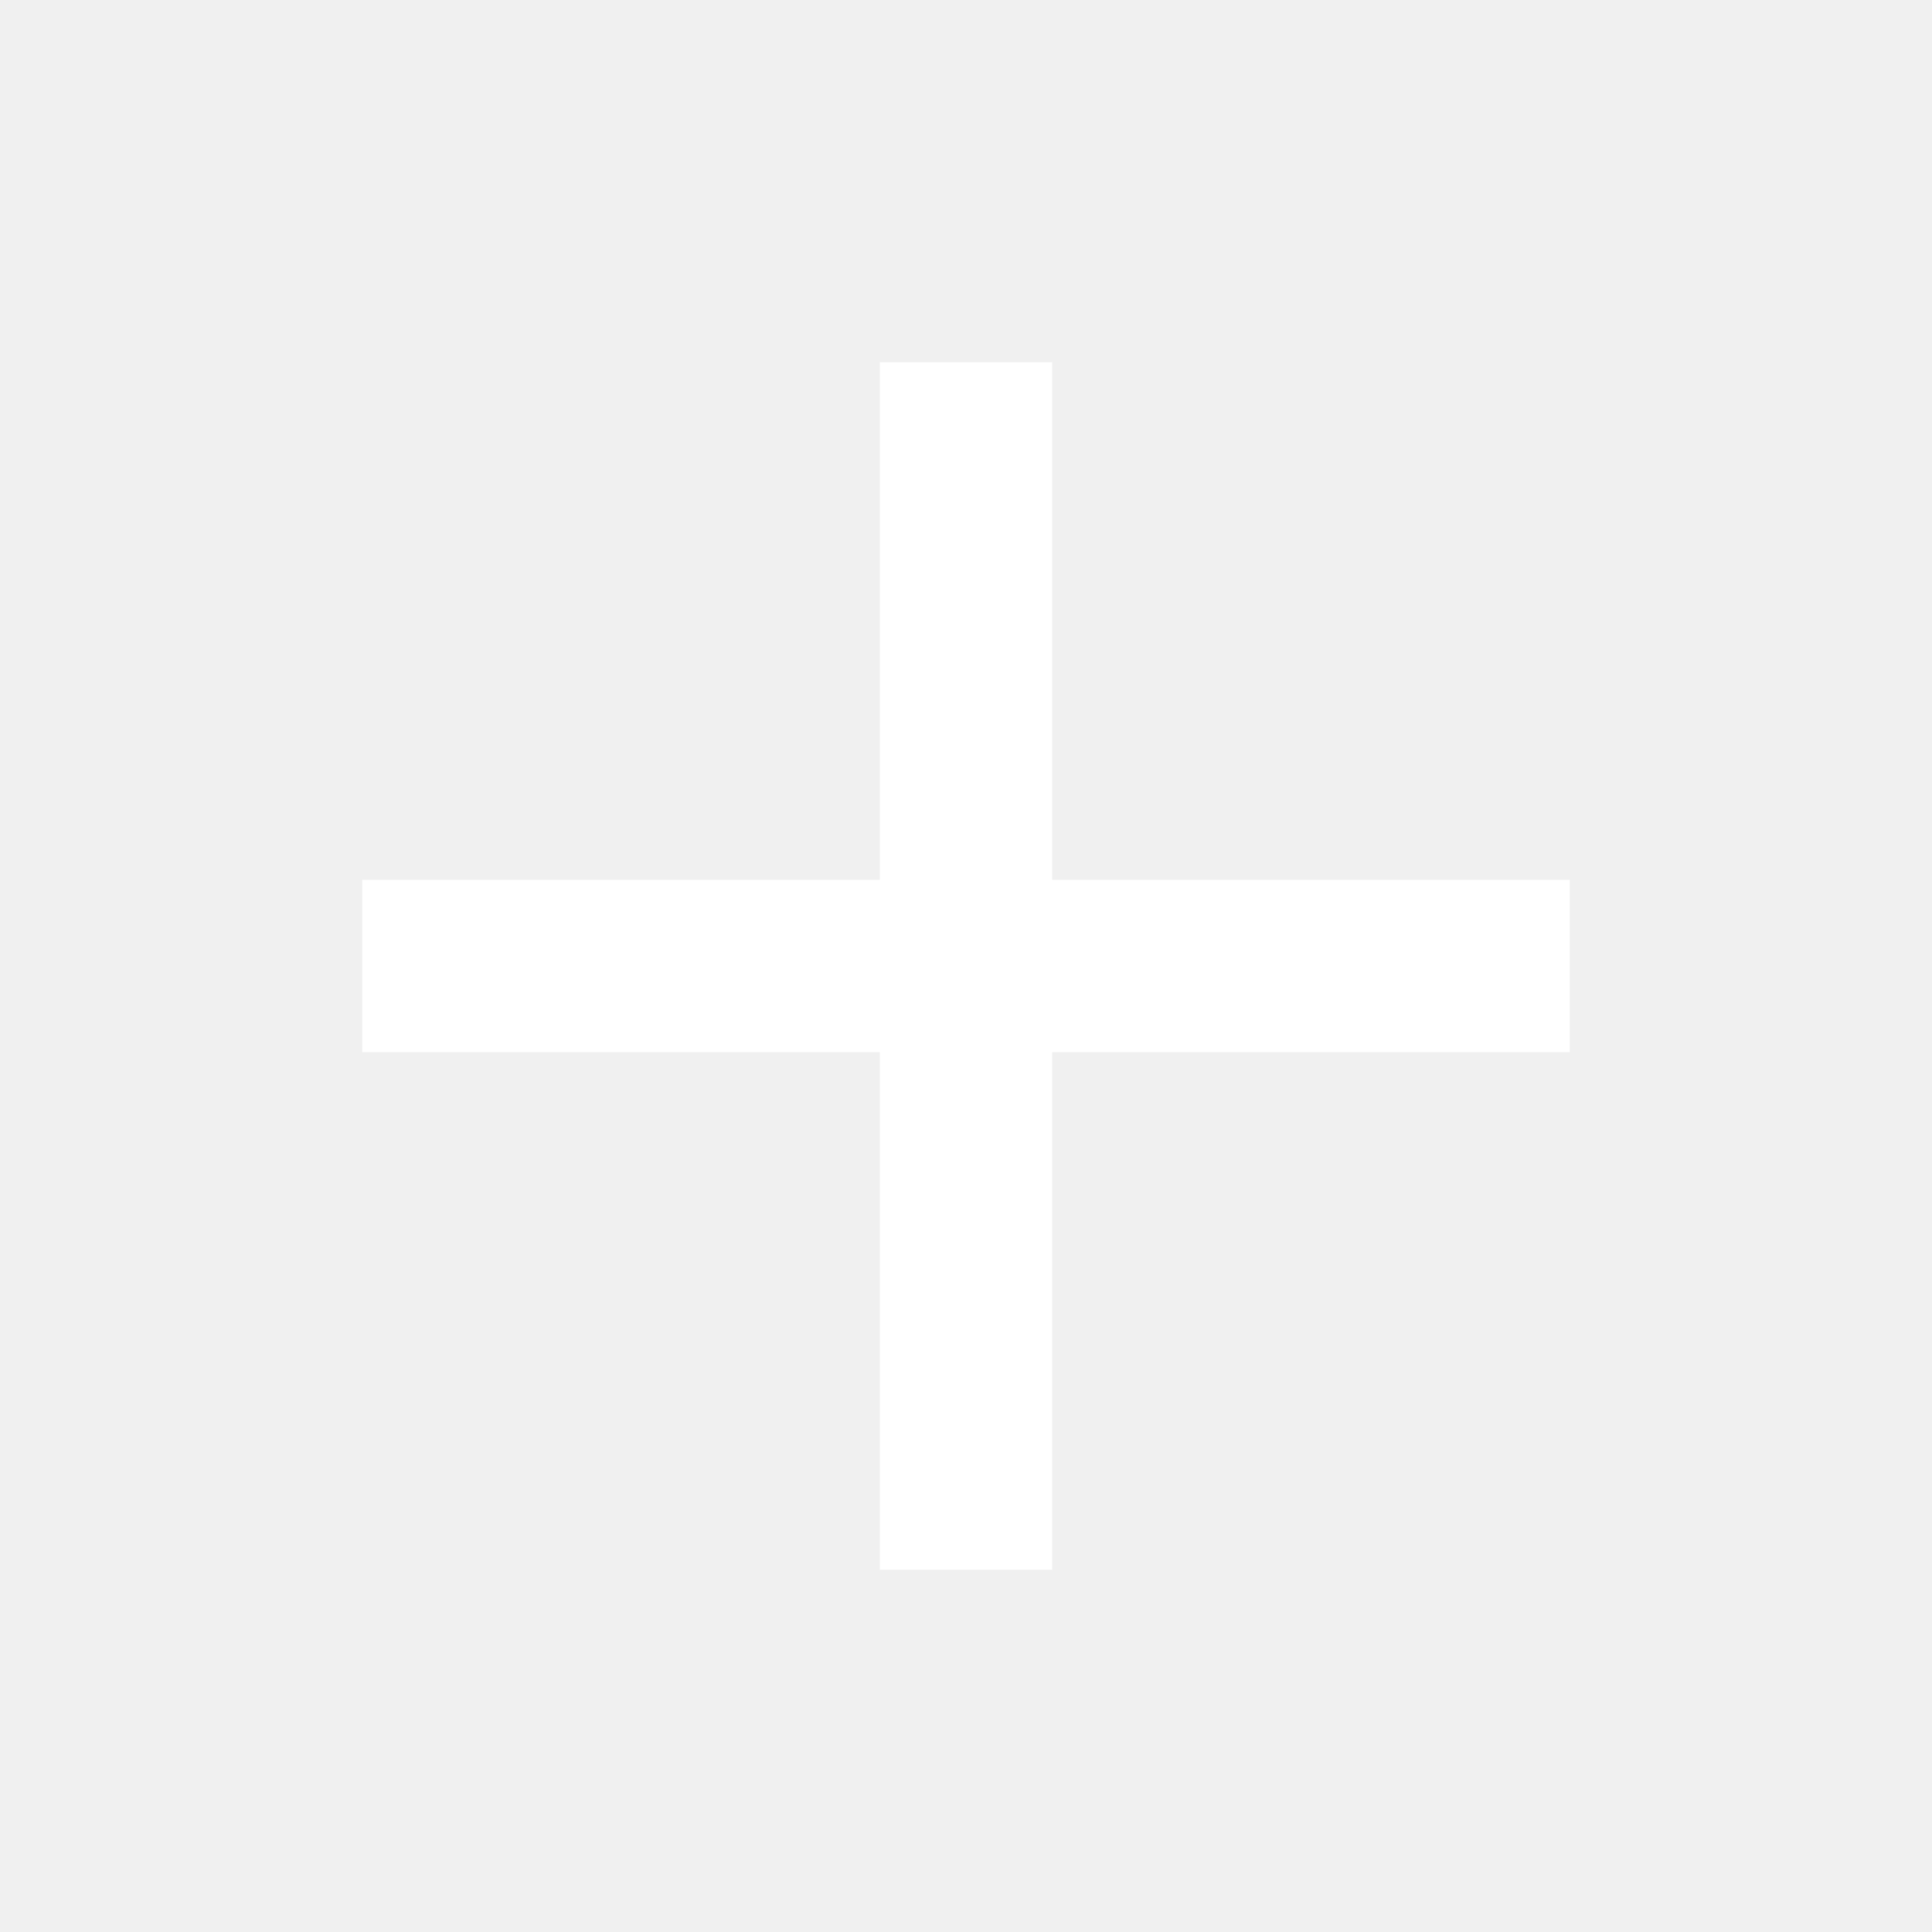
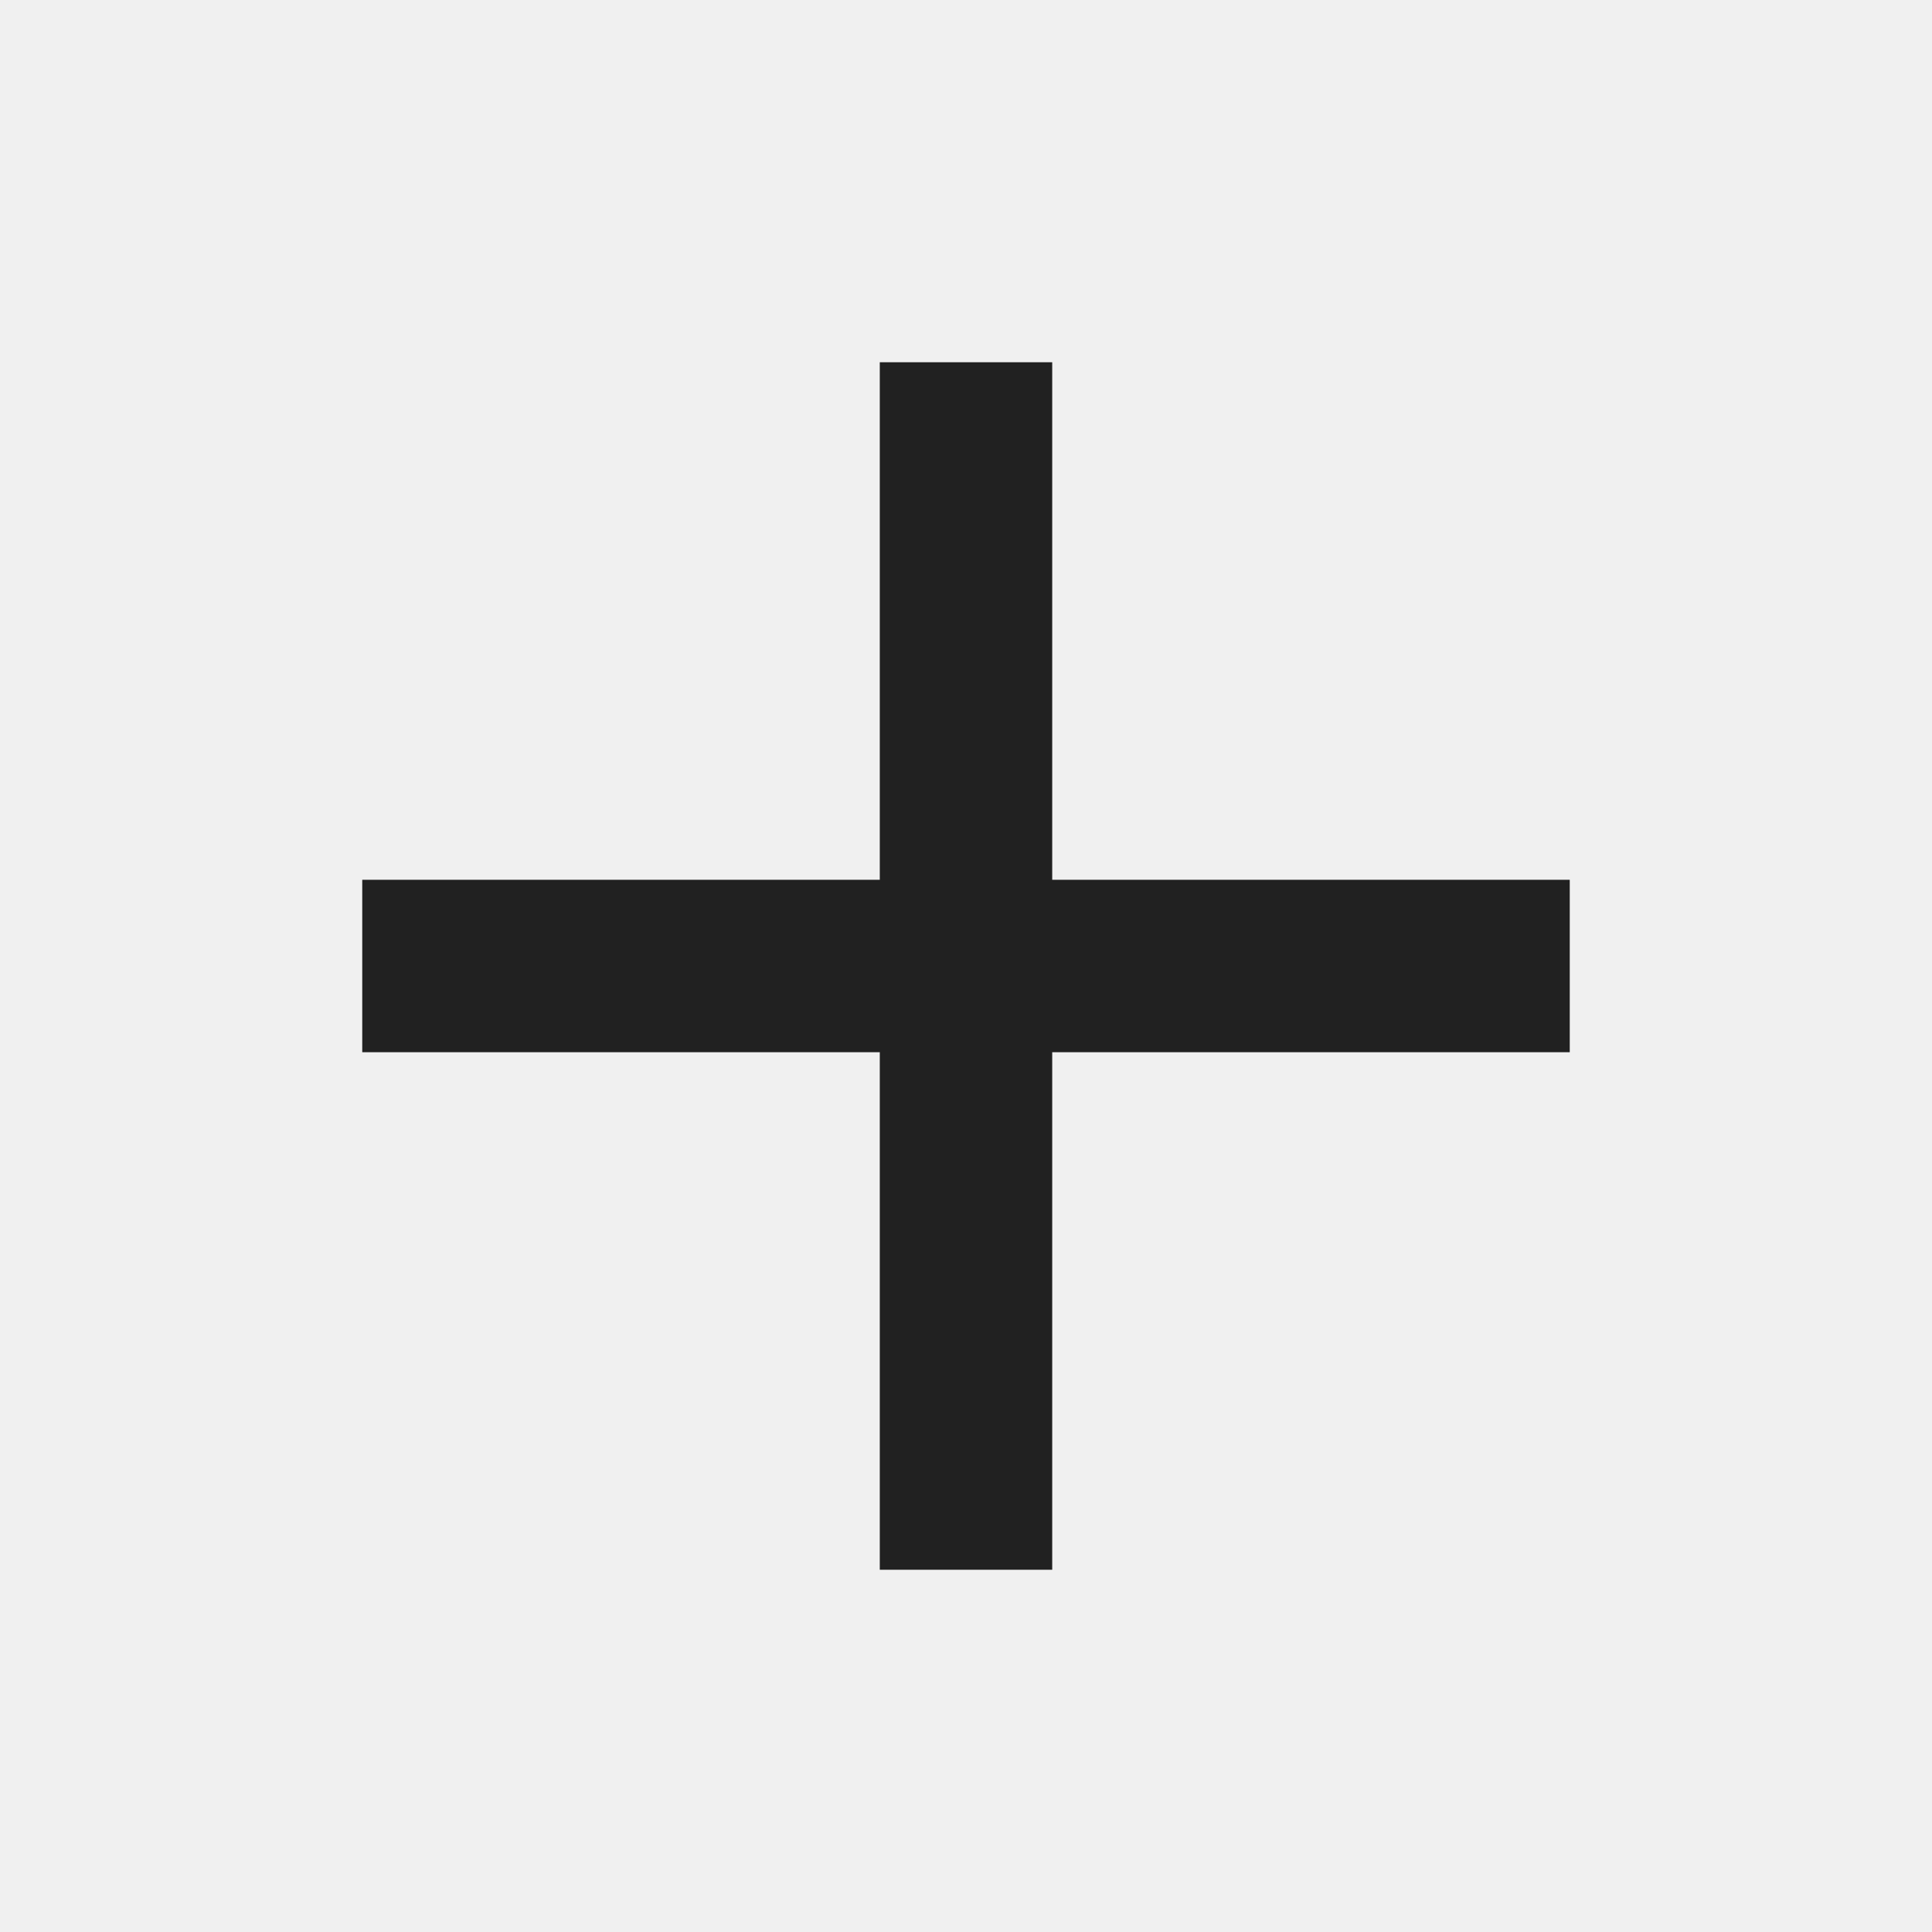
<svg xmlns="http://www.w3.org/2000/svg" width="24" height="24" viewBox="0 0 24 24" fill="none">
-   <path d="M10.929 19.5V13.071H4.5V10.929H10.929V4.5H13.071V10.929H19.5V13.071H13.071V19.5H10.929Z" fill="white" />
+   <path d="M10.929 19.5V13.071H4.5V10.929H10.929V4.5H13.071V10.929H19.5V13.071H13.071V19.5H10.929Z" fill="#212121" />
</svg>
